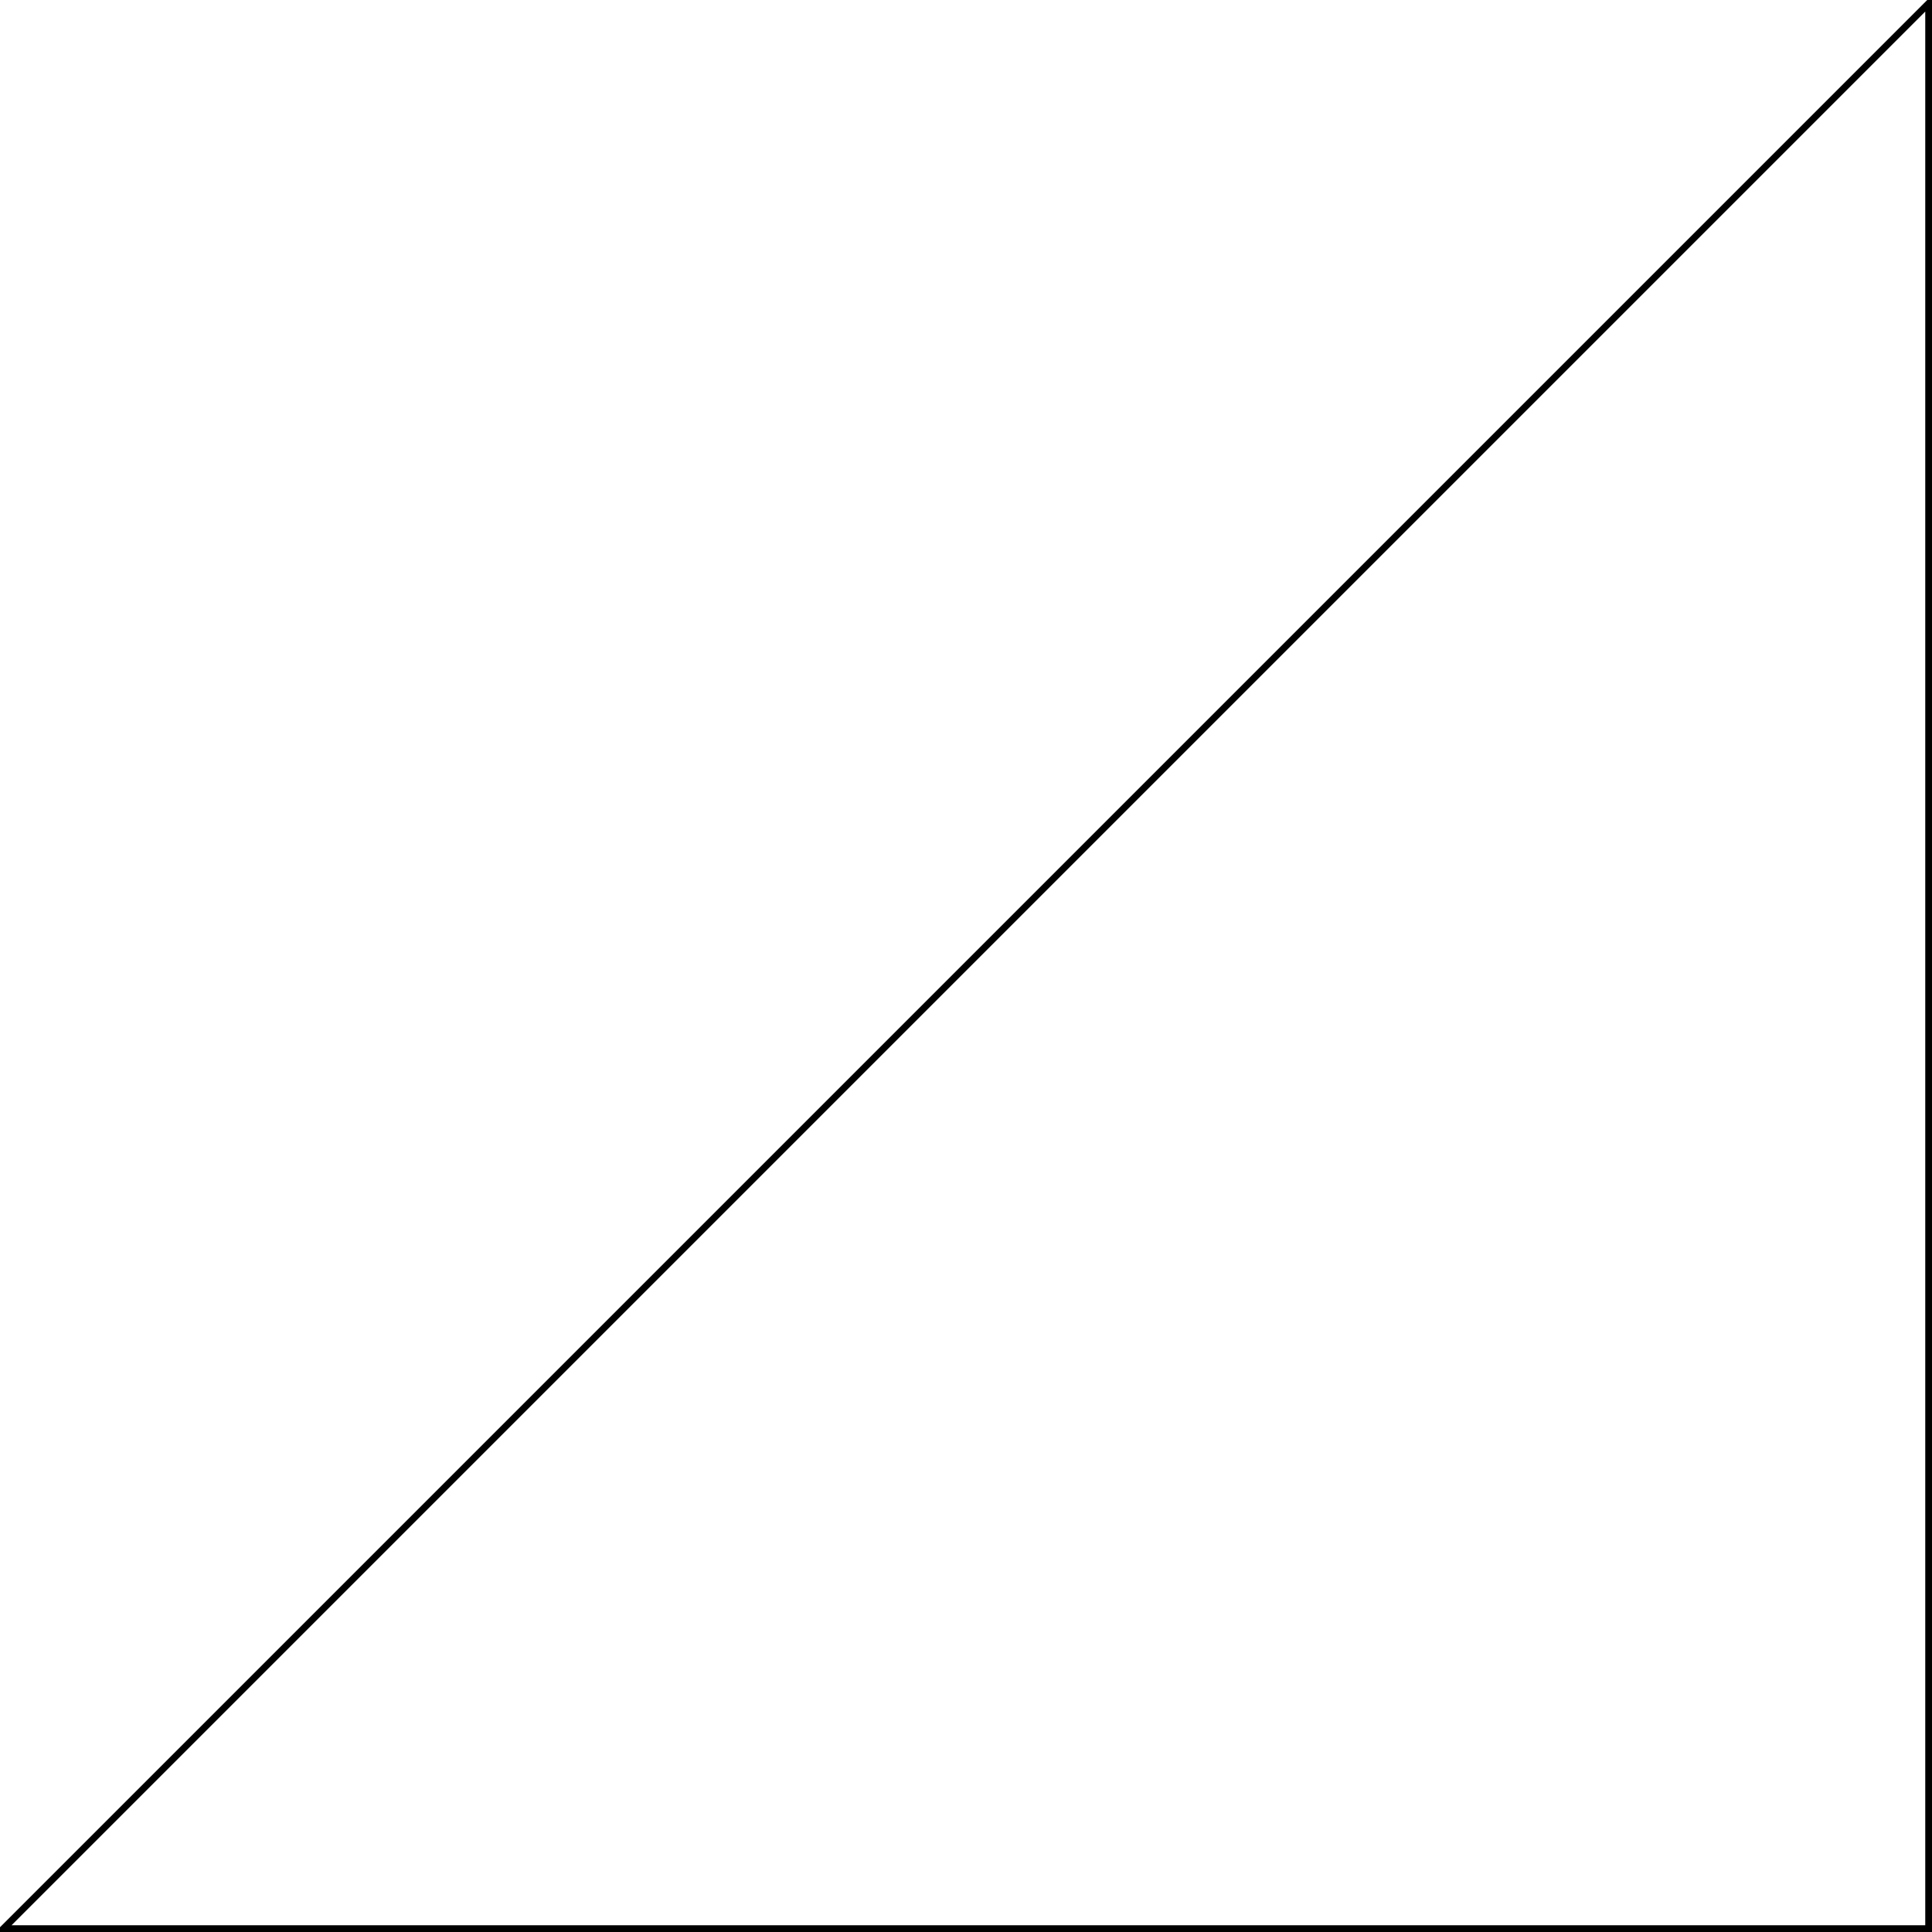
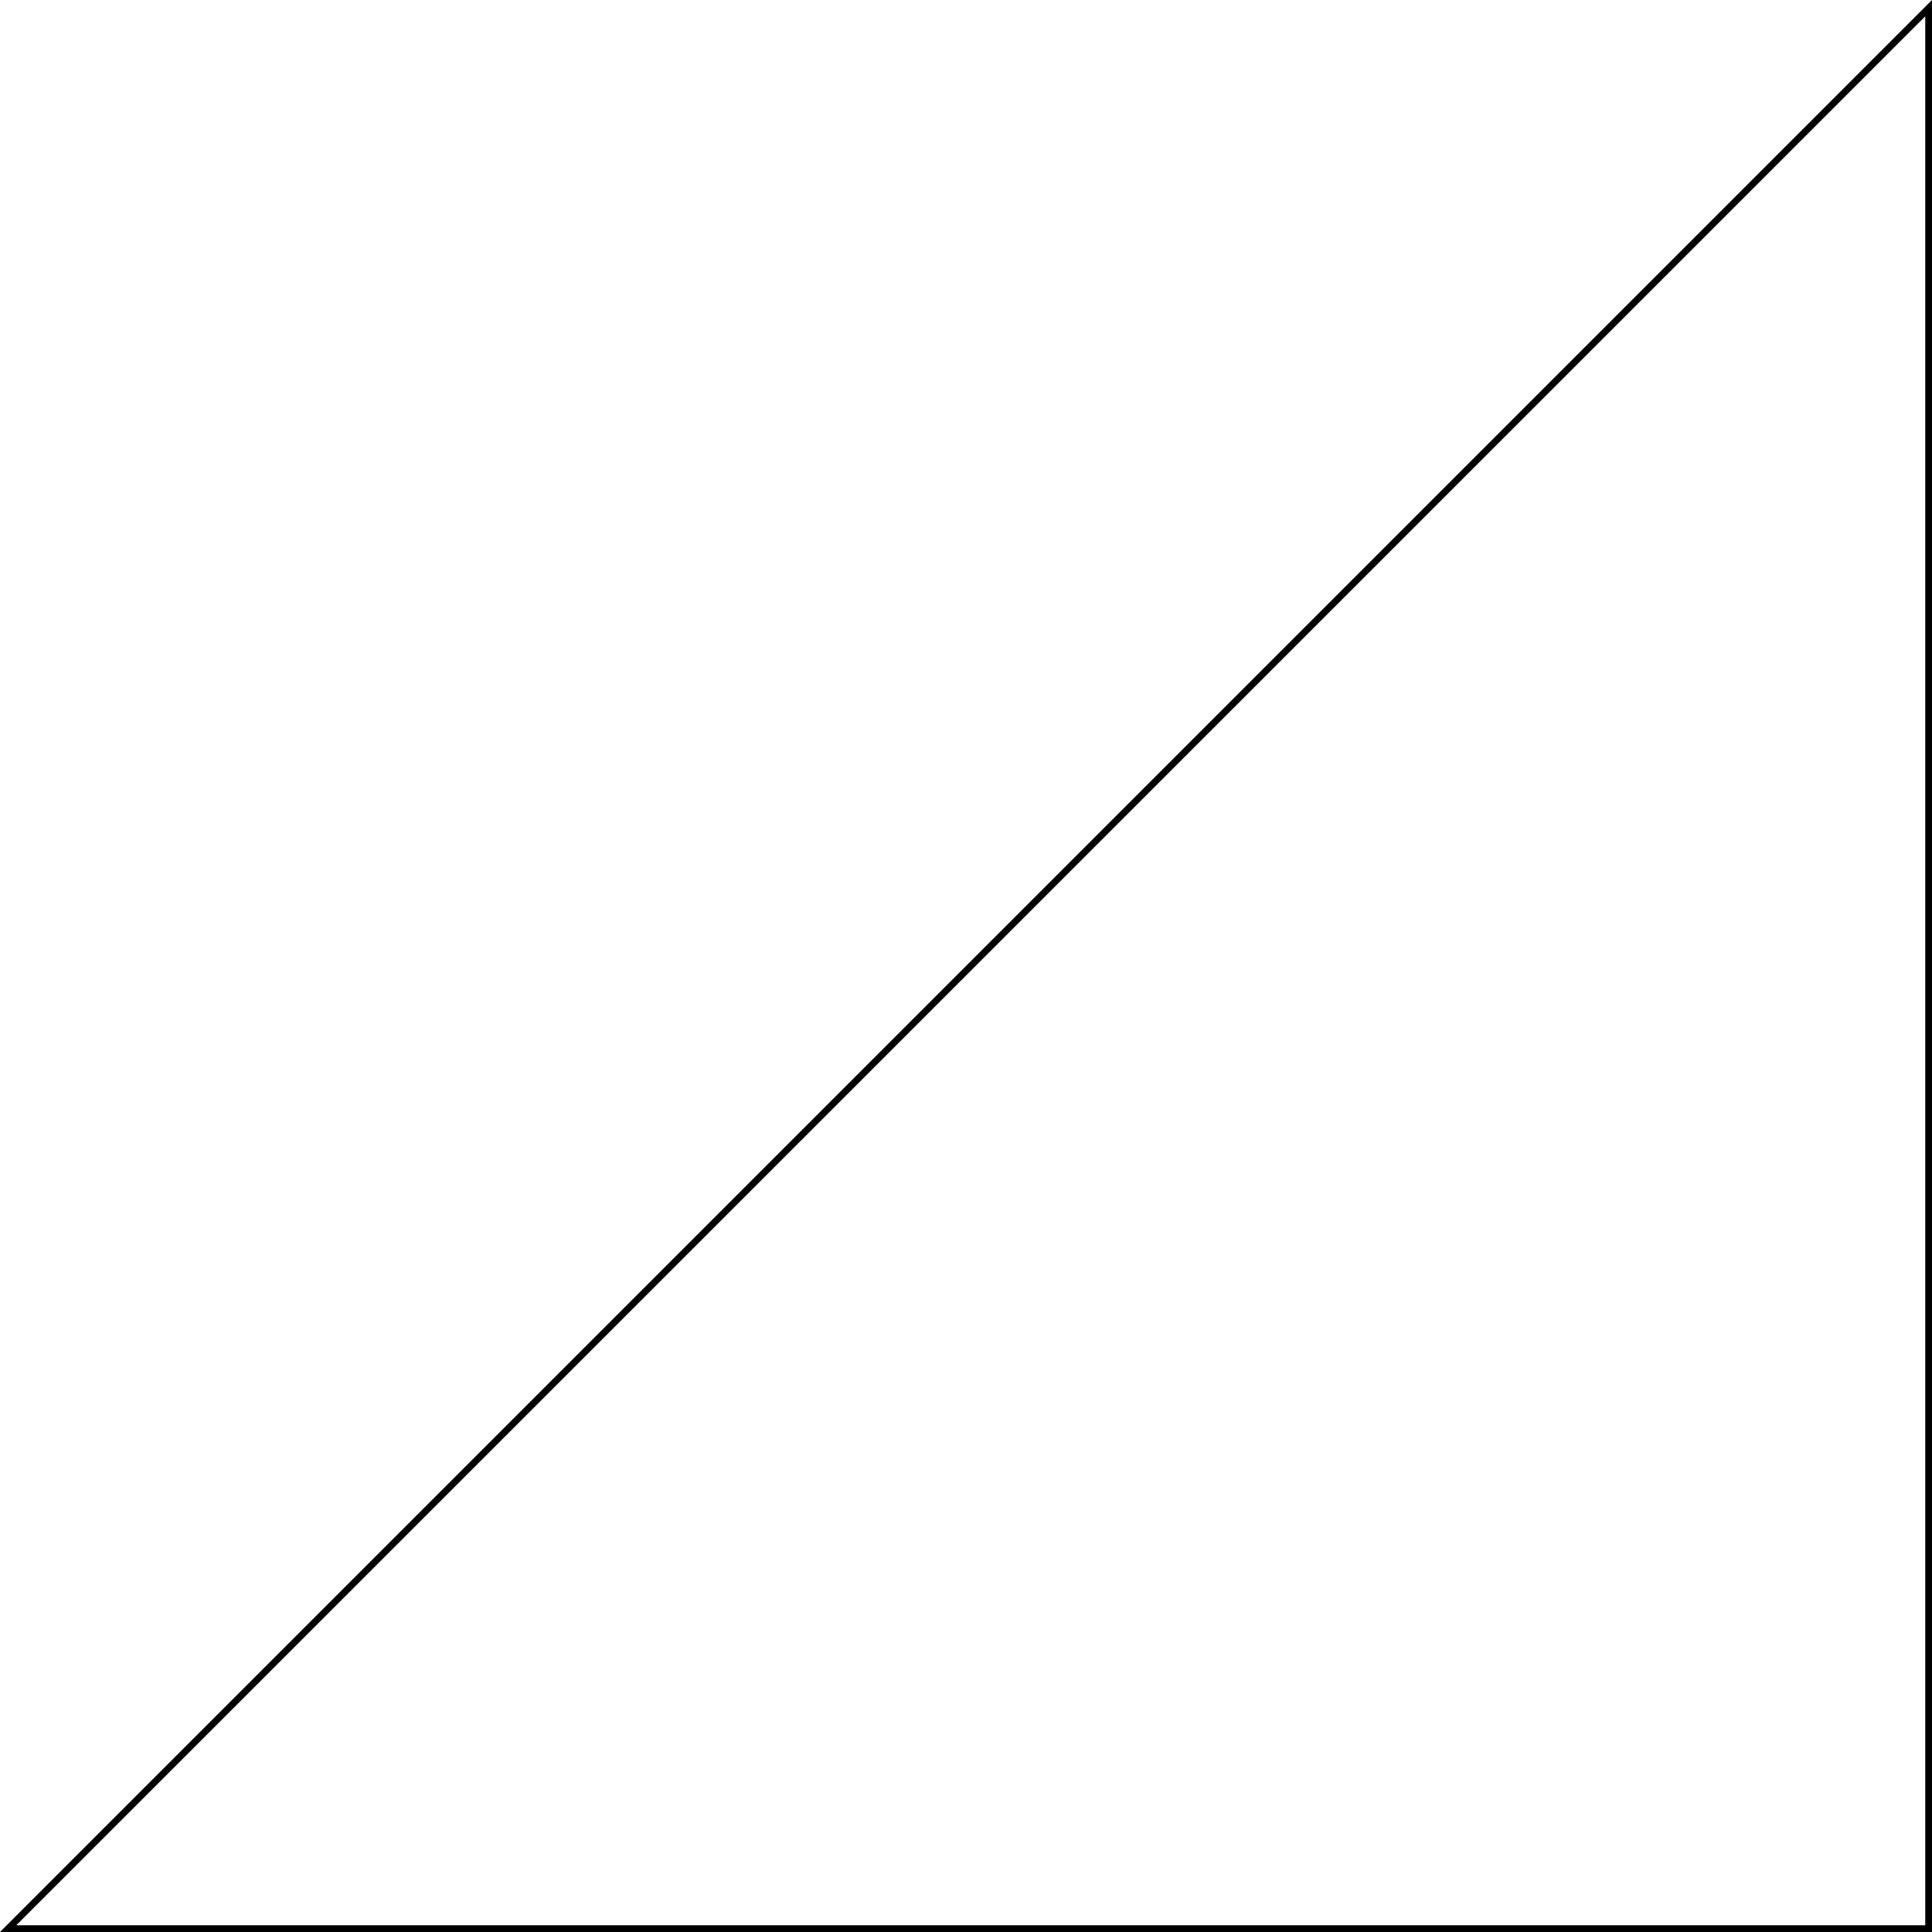
- <svg xmlns="http://www.w3.org/2000/svg" width="113.784pt" height="113.784pt" viewBox="0 0 113.784 113.784" version="1.1" id="svg4">
+ <svg xmlns="http://www.w3.org/2000/svg" width="114.067pt" height="114.067pt" viewBox="0 0 114.067 114.067" version="1.1" id="svg4">
  <defs id="defs8" />
-   <path fill="none" stroke-width="0.399" stroke-linecap="butt" stroke-linejoin="miter" stroke="rgb(0%, 0%, 0%)" stroke-opacity="1" stroke-miterlimit="10" d="M 0 -0.001 L 113.387 -0.001 L 113.387 113.386 Z M 0 -0.001 " transform="matrix(1, 0, 0, -1, 0.199, 113.585)" id="path2" />
+   <path fill="none" stroke-width="0.399" stroke-linecap="butt" stroke-linejoin="miter" stroke="#000000" stroke-opacity="1" stroke-miterlimit="10" d="M 0.481,113.868 H 113.868 V 0.481 Z m 0,0" id="path2" />
</svg>
